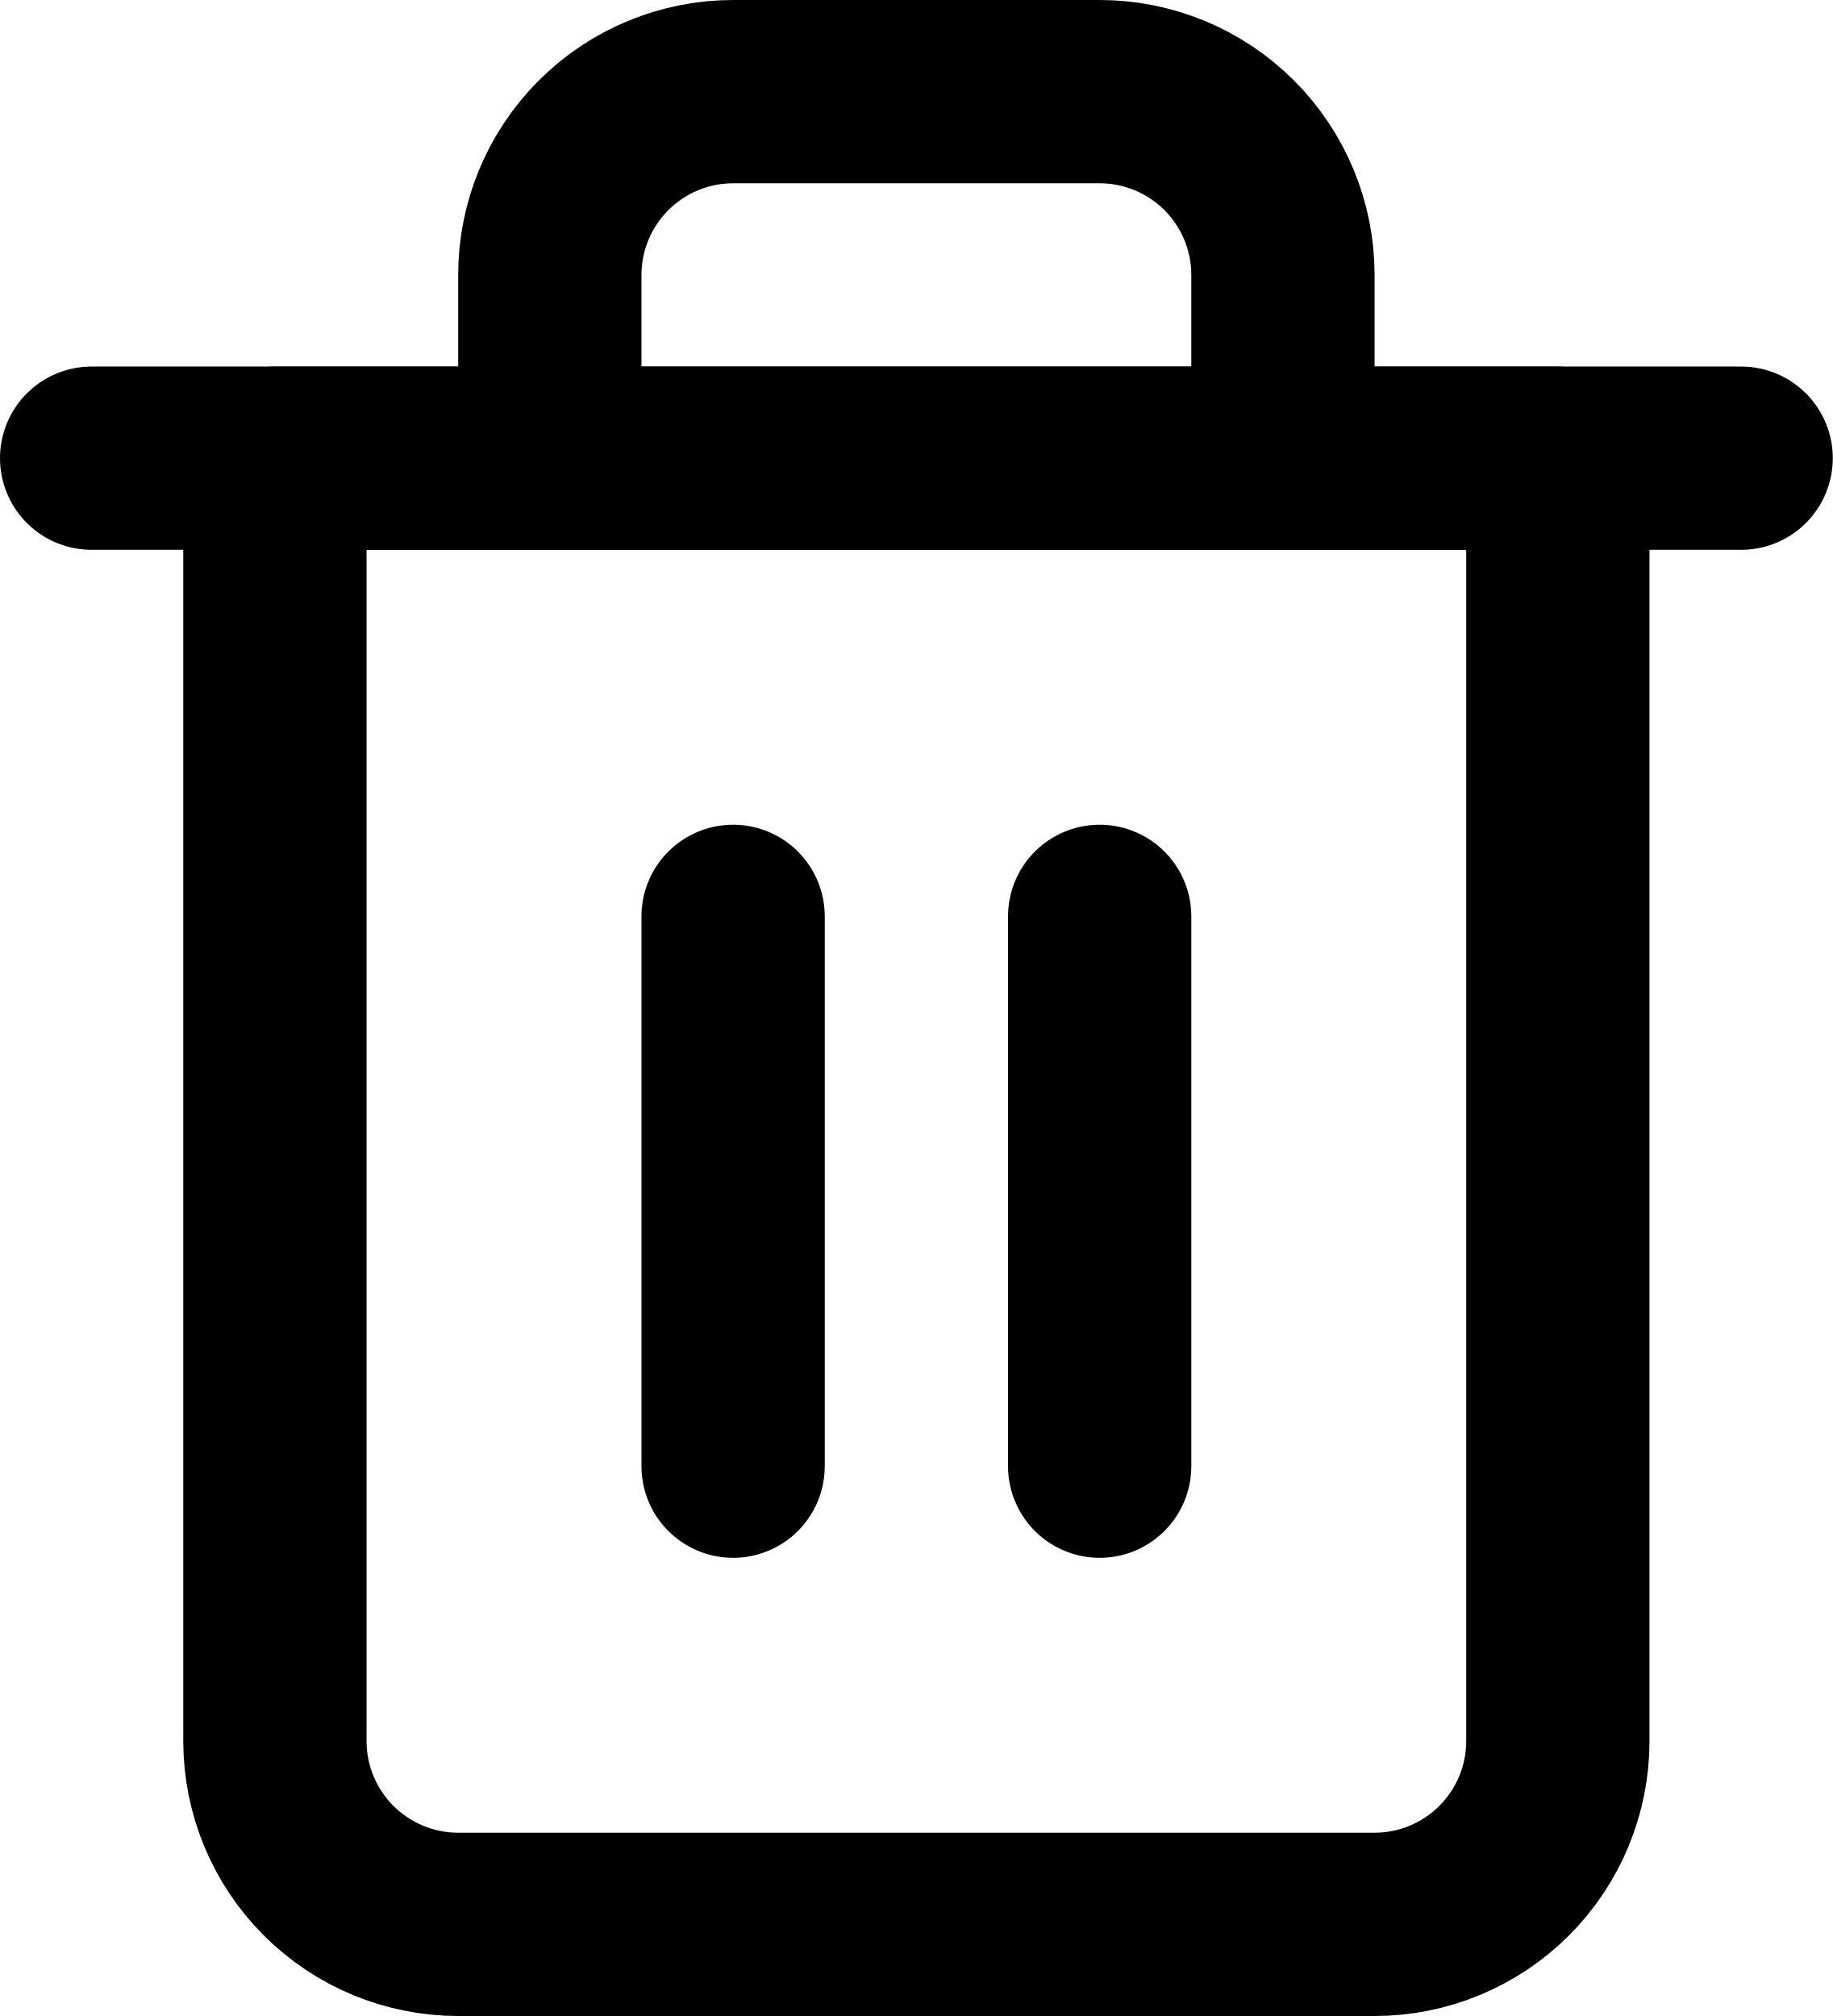
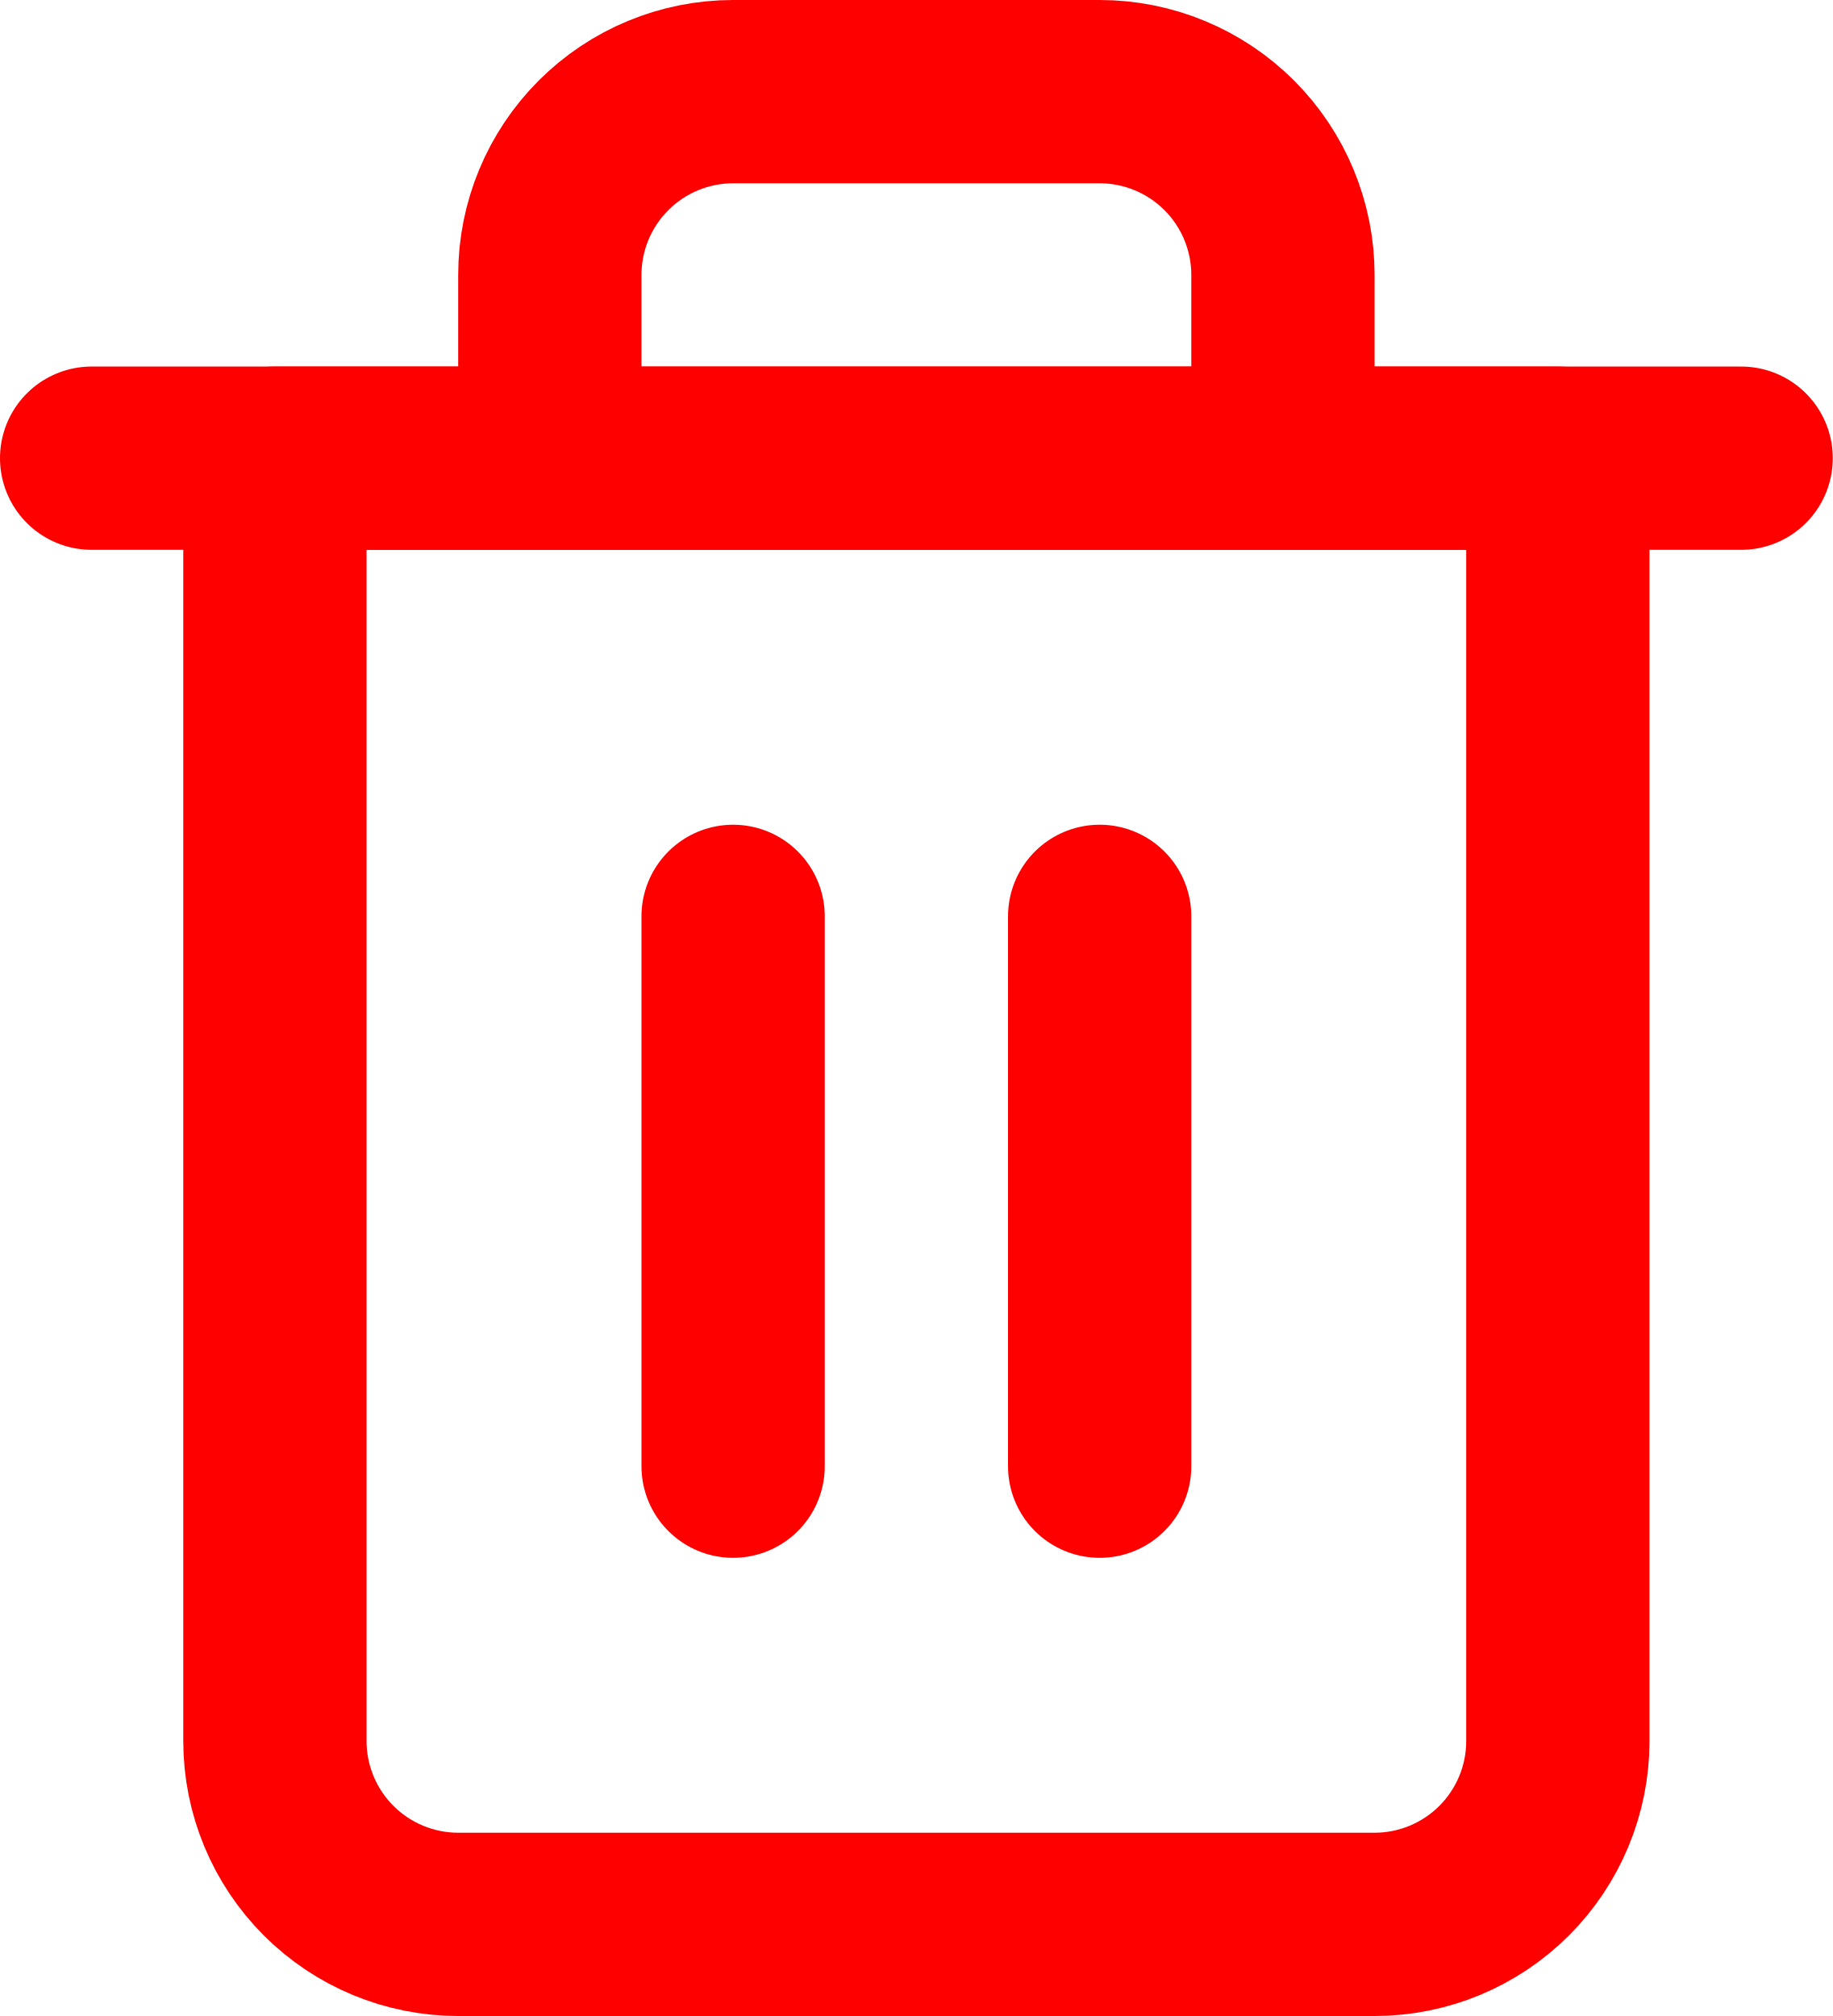
<svg xmlns="http://www.w3.org/2000/svg" width="20" height="22" viewBox="0 0 20 22" fill="none">
-   <path d="M1 5H3H19" stroke="black" stroke-width="2" stroke-linecap="round" stroke-linejoin="round" />
-   <path d="M6 5V3C6 2.47 6.211 1.961 6.586 1.586C6.961 1.211 7.47 1 8 1H12C12.53 1 13.039 1.211 13.414 1.586C13.789 1.961 14 2.47 14 3V5M17 5V19C17 19.53 16.789 20.039 16.414 20.414C16.039 20.789 15.53 21 15 21H5C4.47 21 3.961 20.789 3.586 20.414C3.211 20.039 3 19.53 3 19V5H17Z" stroke="black" stroke-width="2" stroke-linecap="round" stroke-linejoin="round" />
-   <path d="M8 10V16" stroke="black" stroke-width="2" stroke-linecap="round" stroke-linejoin="round" />
-   <path d="M12 10V16" stroke="black" stroke-width="2" stroke-linecap="round" stroke-linejoin="round" />
+   <path d="M1 5H3H19" stroke="red" stroke-width="2" stroke-linecap="round" stroke-linejoin="round" />
+   <path d="M6 5V3C6 2.47 6.211 1.961 6.586 1.586C6.961 1.211 7.47 1 8 1H12C12.53 1 13.039 1.211 13.414 1.586C13.789 1.961 14 2.47 14 3V5M17 5V19C17 19.53 16.789 20.039 16.414 20.414C16.039 20.789 15.53 21 15 21H5C4.47 21 3.961 20.789 3.586 20.414C3.211 20.039 3 19.53 3 19V5H17Z" stroke="red" stroke-width="2" stroke-linecap="round" stroke-linejoin="round" />
+   <path d="M8 10V16" stroke="red" stroke-width="2" stroke-linecap="round" stroke-linejoin="round" />
+   <path d="M12 10V16" stroke="red" stroke-width="2" stroke-linecap="round" stroke-linejoin="round" />
</svg>
